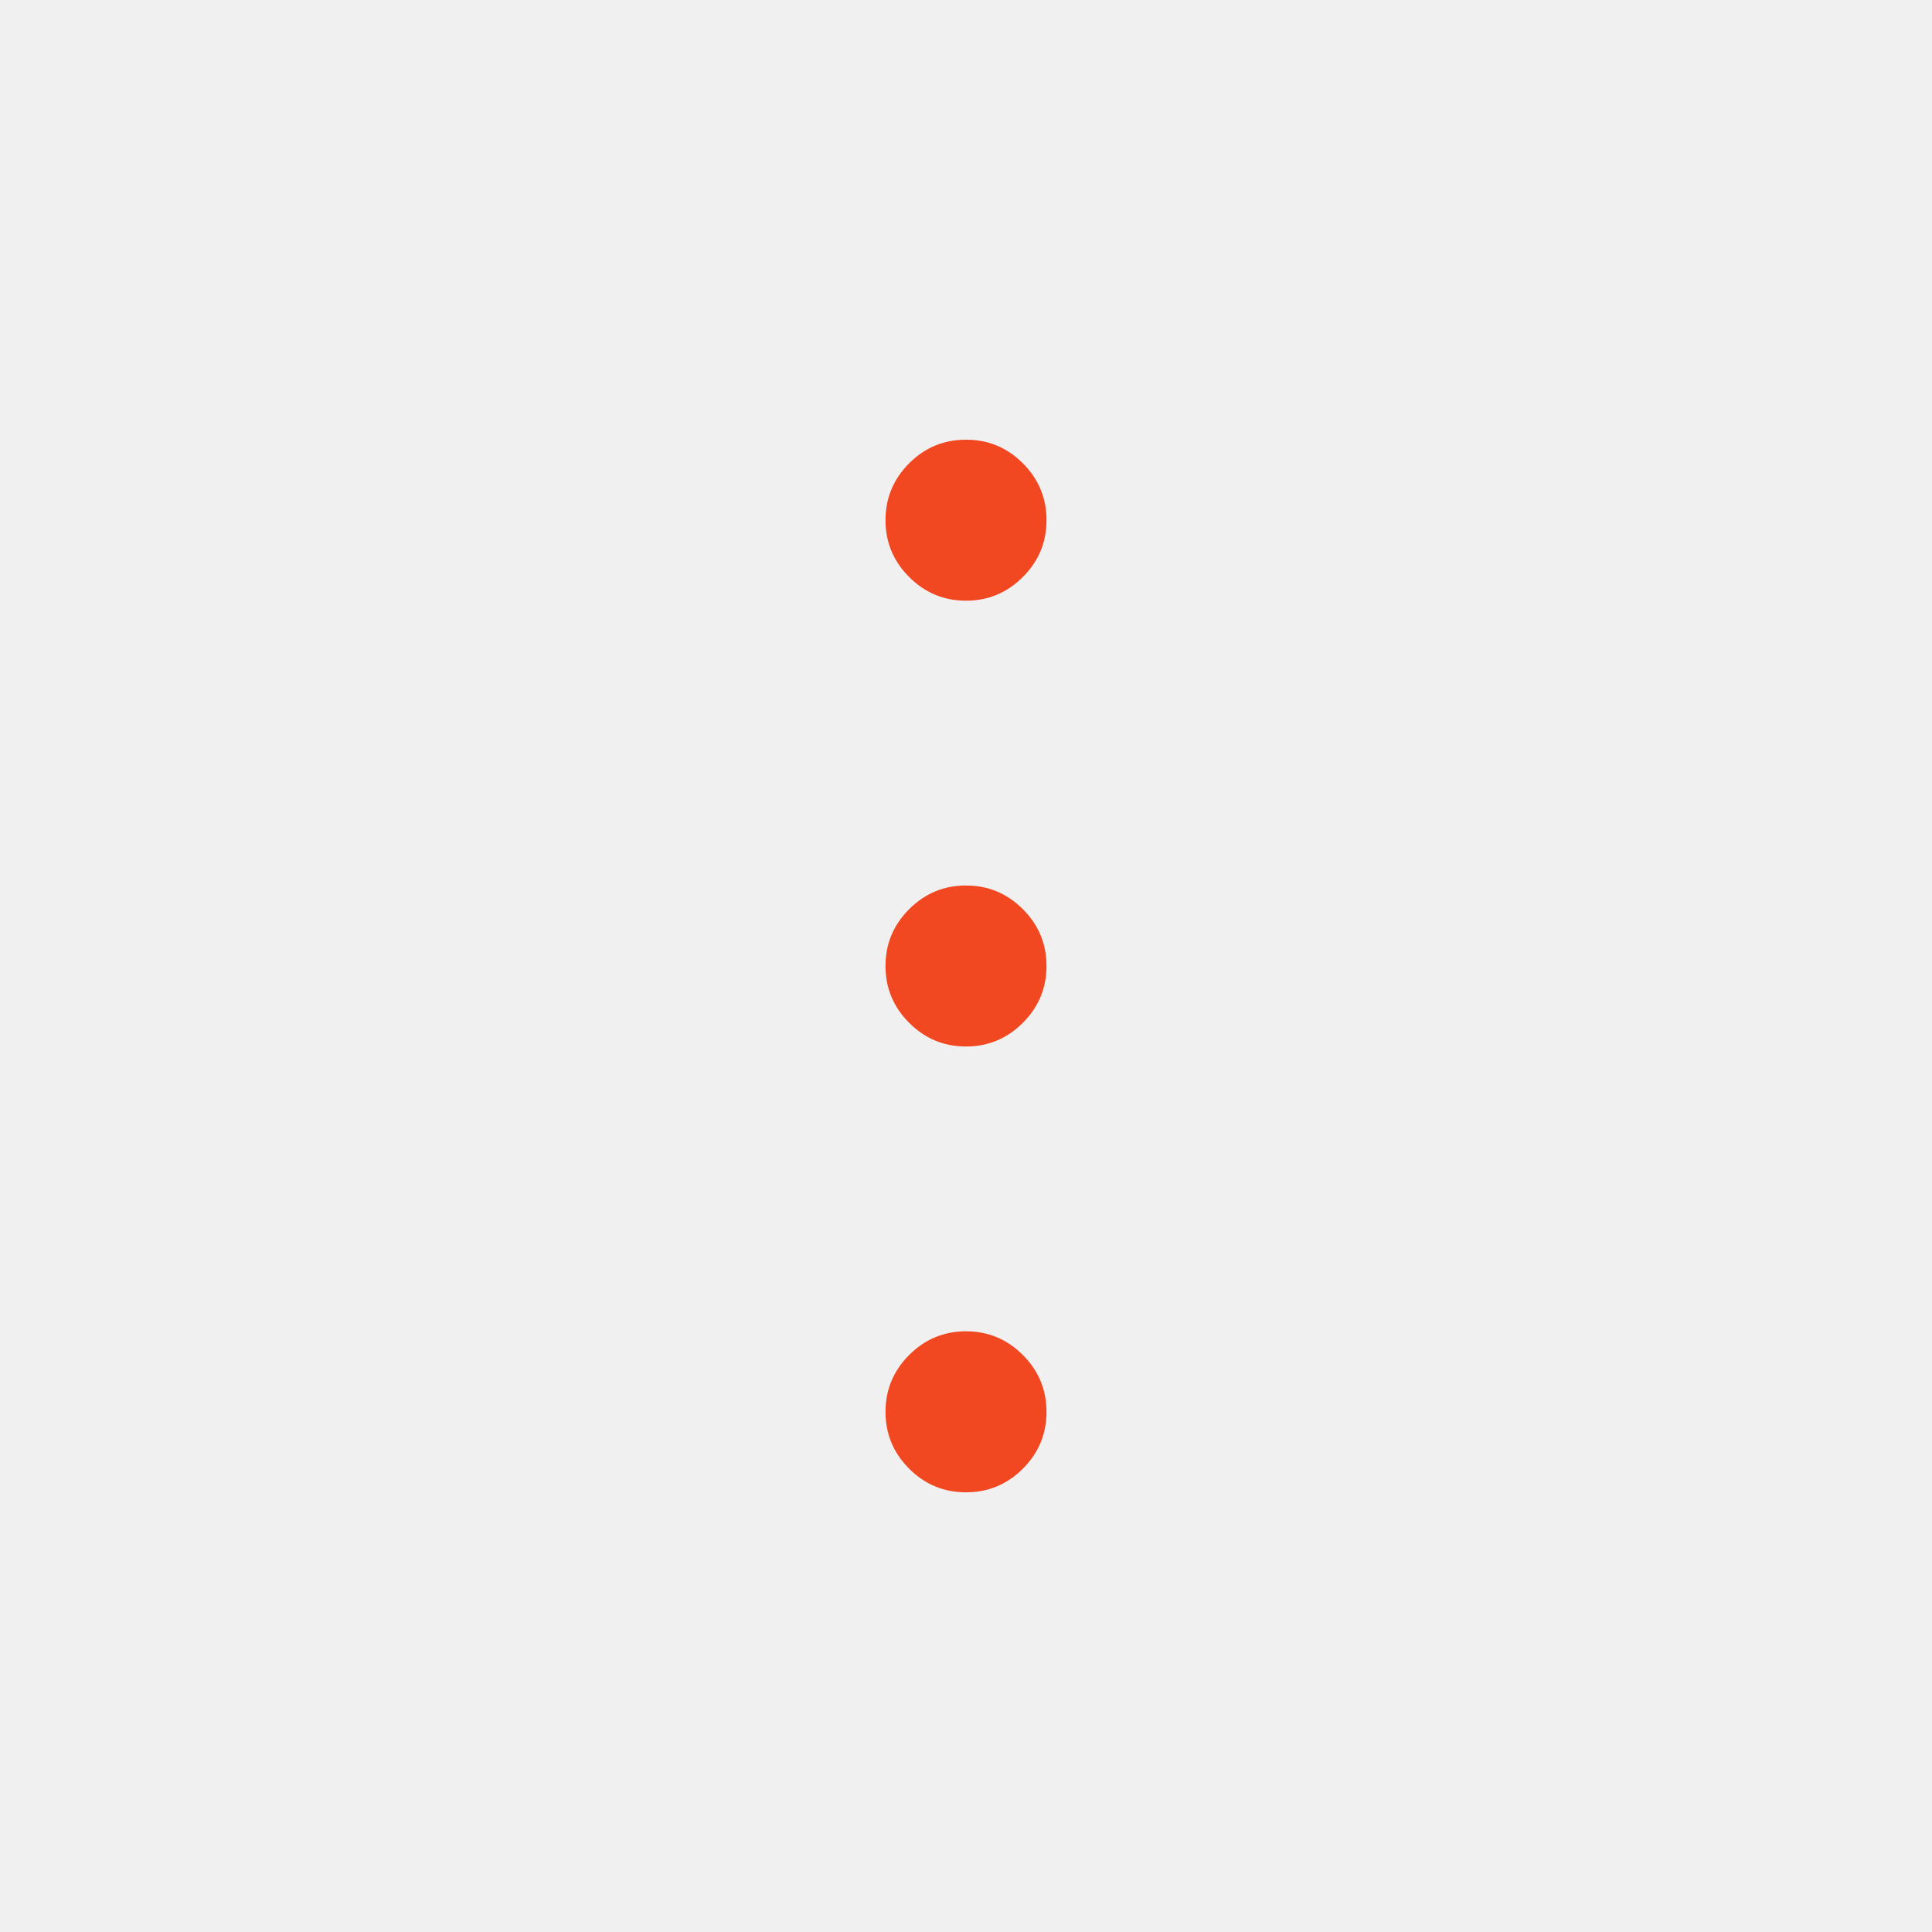
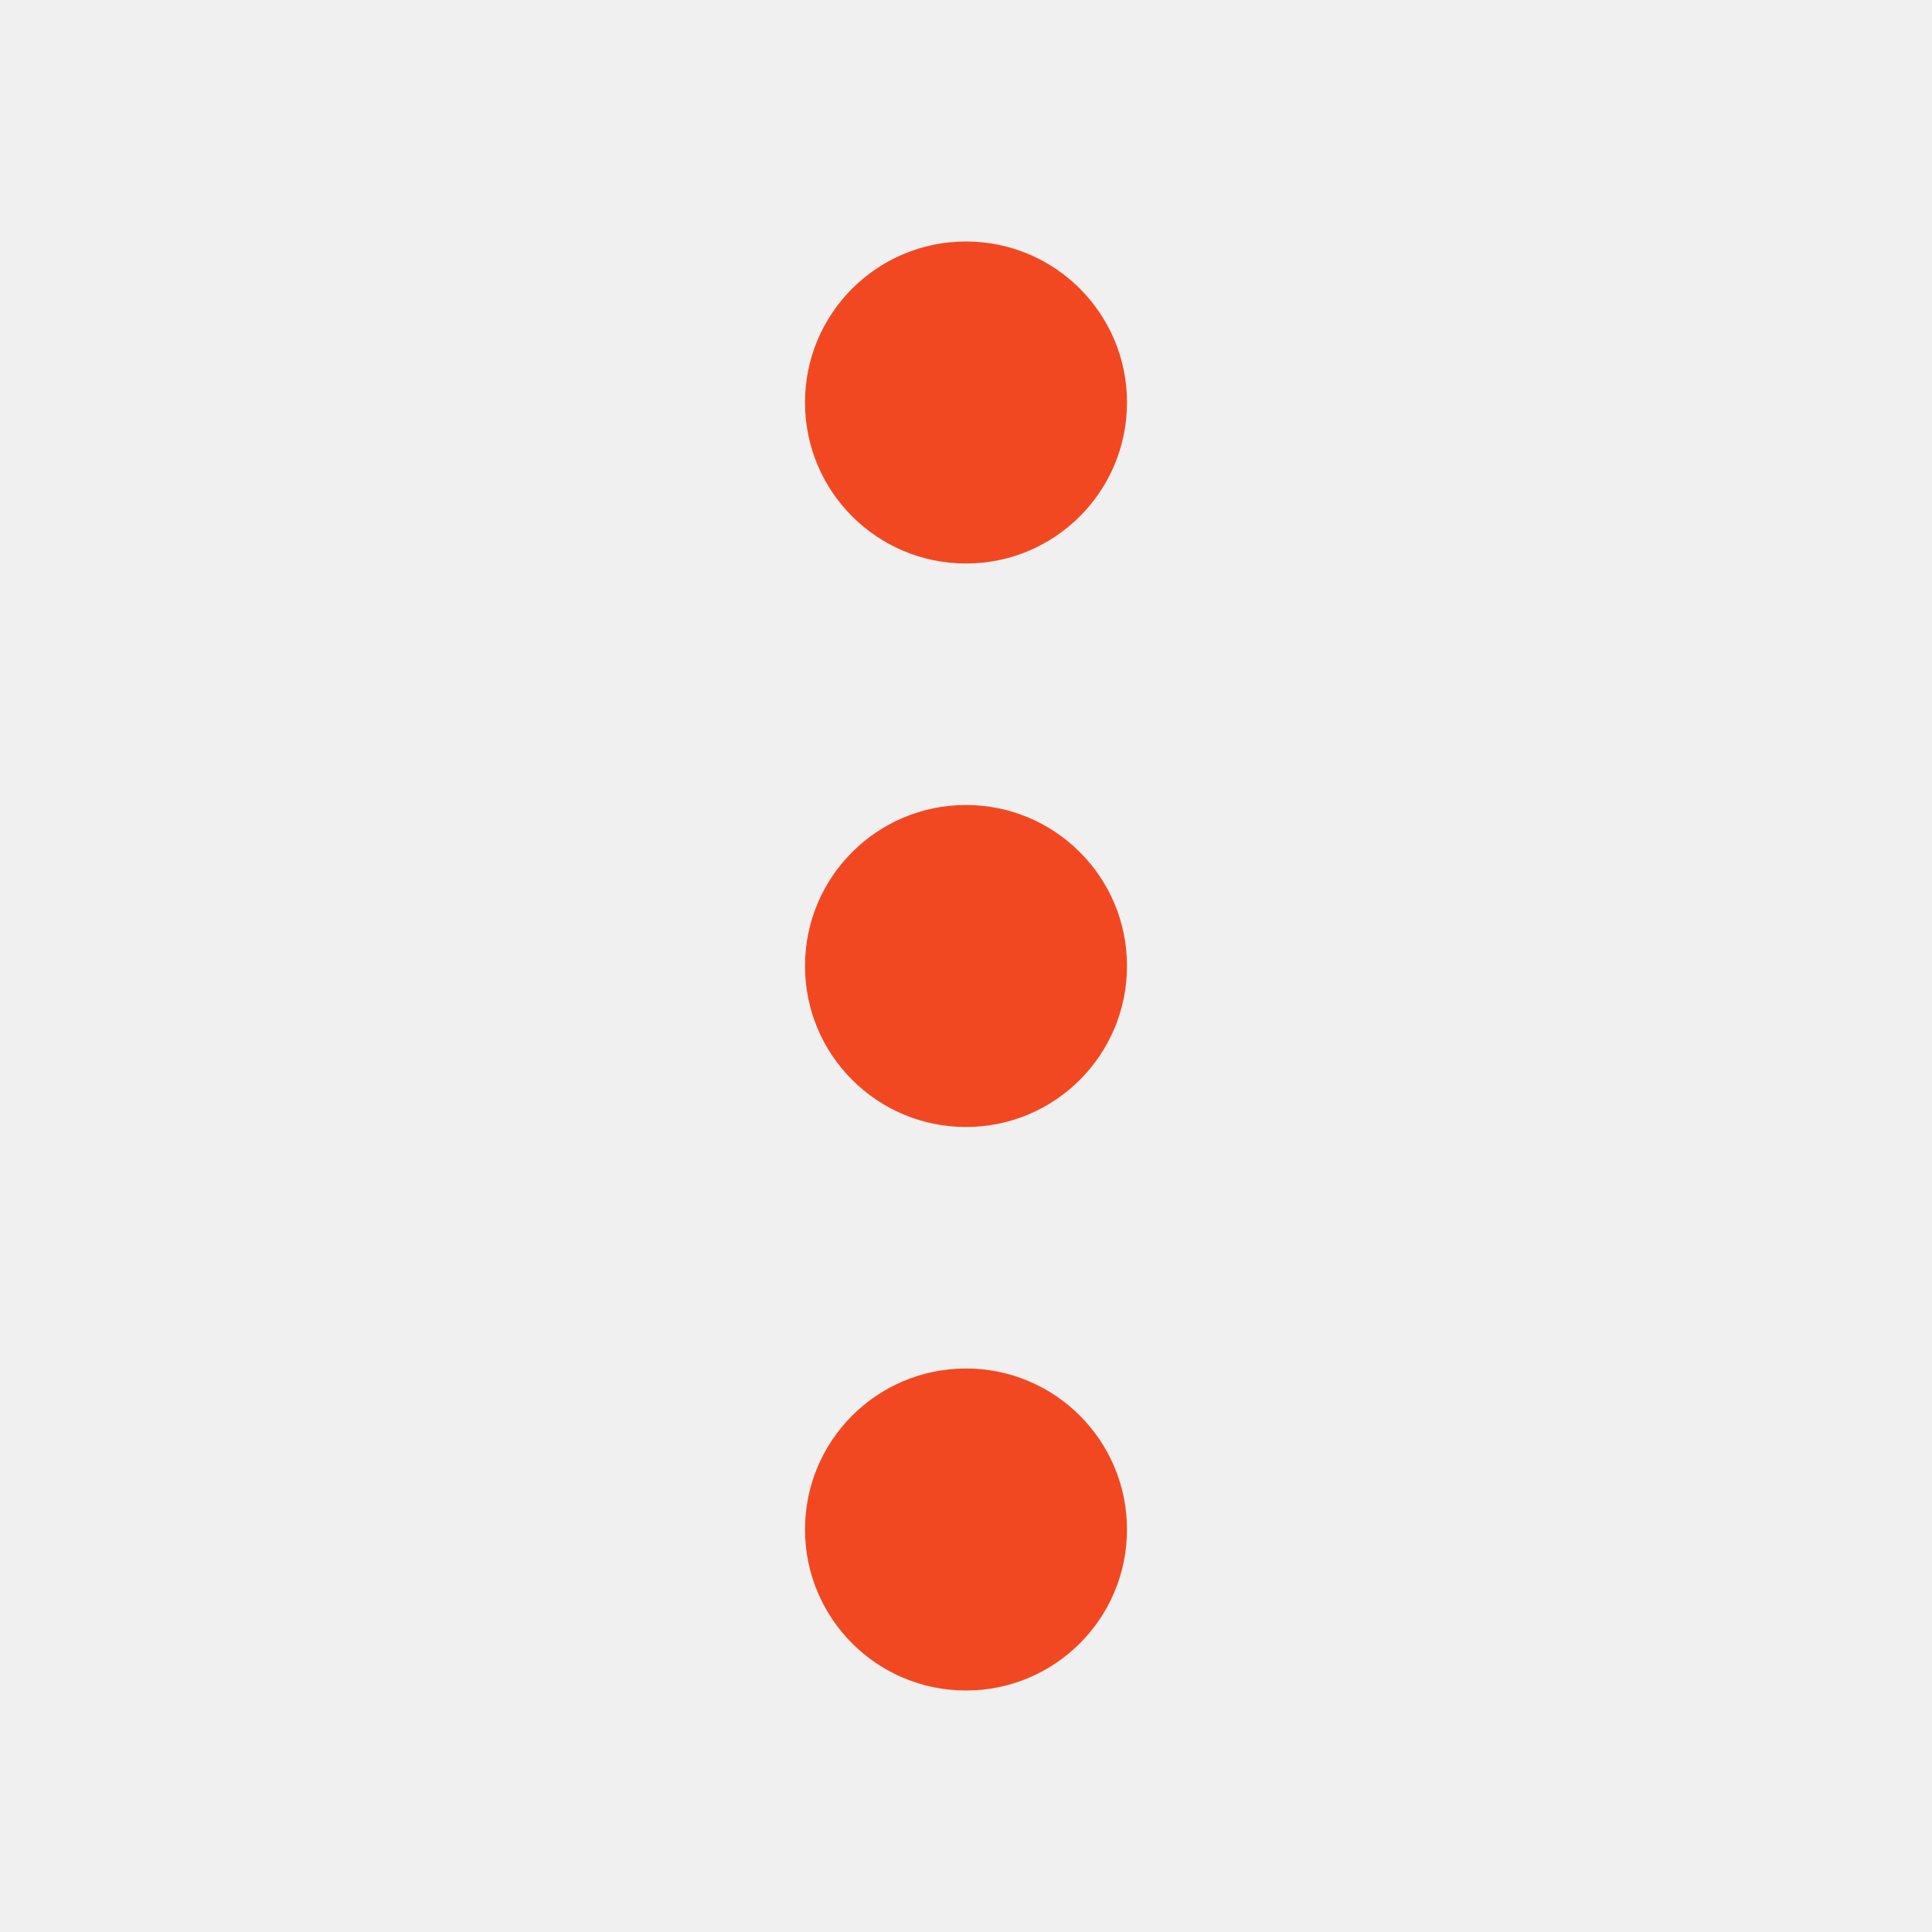
<svg xmlns="http://www.w3.org/2000/svg" width="24" height="24" viewBox="0 0 24 24" fill="none">
-   <path d="M12 18.538C11.725 18.538 11.49 18.441 11.294 18.245C11.098 18.049 11 17.814 11 17.538C11 17.264 11.098 17.028 11.294 16.832C11.49 16.636 11.725 16.538 12 16.538C12.275 16.538 12.51 16.636 12.706 16.832C12.902 17.028 13 17.264 13 17.538C13 17.814 12.902 18.049 12.706 18.245C12.51 18.441 12.275 18.538 12 18.538ZM12 13C11.725 13 11.49 12.902 11.294 12.706C11.098 12.51 11 12.275 11 12C11 11.725 11.098 11.49 11.294 11.294C11.49 11.098 11.725 11 12 11C12.275 11 12.51 11.098 12.706 11.294C12.902 11.49 13 11.725 13 12C13 12.275 12.902 12.51 12.706 12.706C12.51 12.902 12.275 13 12 13ZM12 7.462C11.725 7.462 11.49 7.364 11.294 7.168C11.098 6.972 11 6.737 11 6.462C11 6.187 11.098 5.951 11.294 5.755C11.49 5.559 11.725 5.462 12 5.462C12.275 5.462 12.51 5.559 12.706 5.755C12.902 5.951 13 6.187 13 6.462C13 6.737 12.902 6.972 12.706 7.168C12.51 7.364 12.275 7.462 12 7.462Z" fill="#F24822" />
+   <g clip-path="url(#clip0_593_2703)">
+     <path fill-rule="evenodd" clip-rule="evenodd" d="M10 12C10 10.895 10.895 10 12 10C13.105 10 14 10.895 14 12C14 13.105 13.105 14 12 14C10.895 14 10 13.105 10 12Z" fill="#F24822" />
+     <path fill-rule="evenodd" clip-rule="evenodd" d="M10 5C10 3.895 10.895 3 12 3C13.105 3 14 3.895 14 5C14 6.105 13.105 7 12 7C10.895 7 10 6.105 10 5Z" fill="#F24822" />
+     <path fill-rule="evenodd" clip-rule="evenodd" d="M10 19C10 17.895 10.895 17 12 17C13.105 17 14 17.895 14 19C14 20.105 13.105 21 12 21C10.895 21 10 20.105 10 19Z" fill="#F24822" />
+   </g>
+   <defs>
+     <clipPath id="clip0_593_2703">
+       <rect width="24" height="24" fill="white" />
+     </clipPath>
+   </defs>
</svg>
